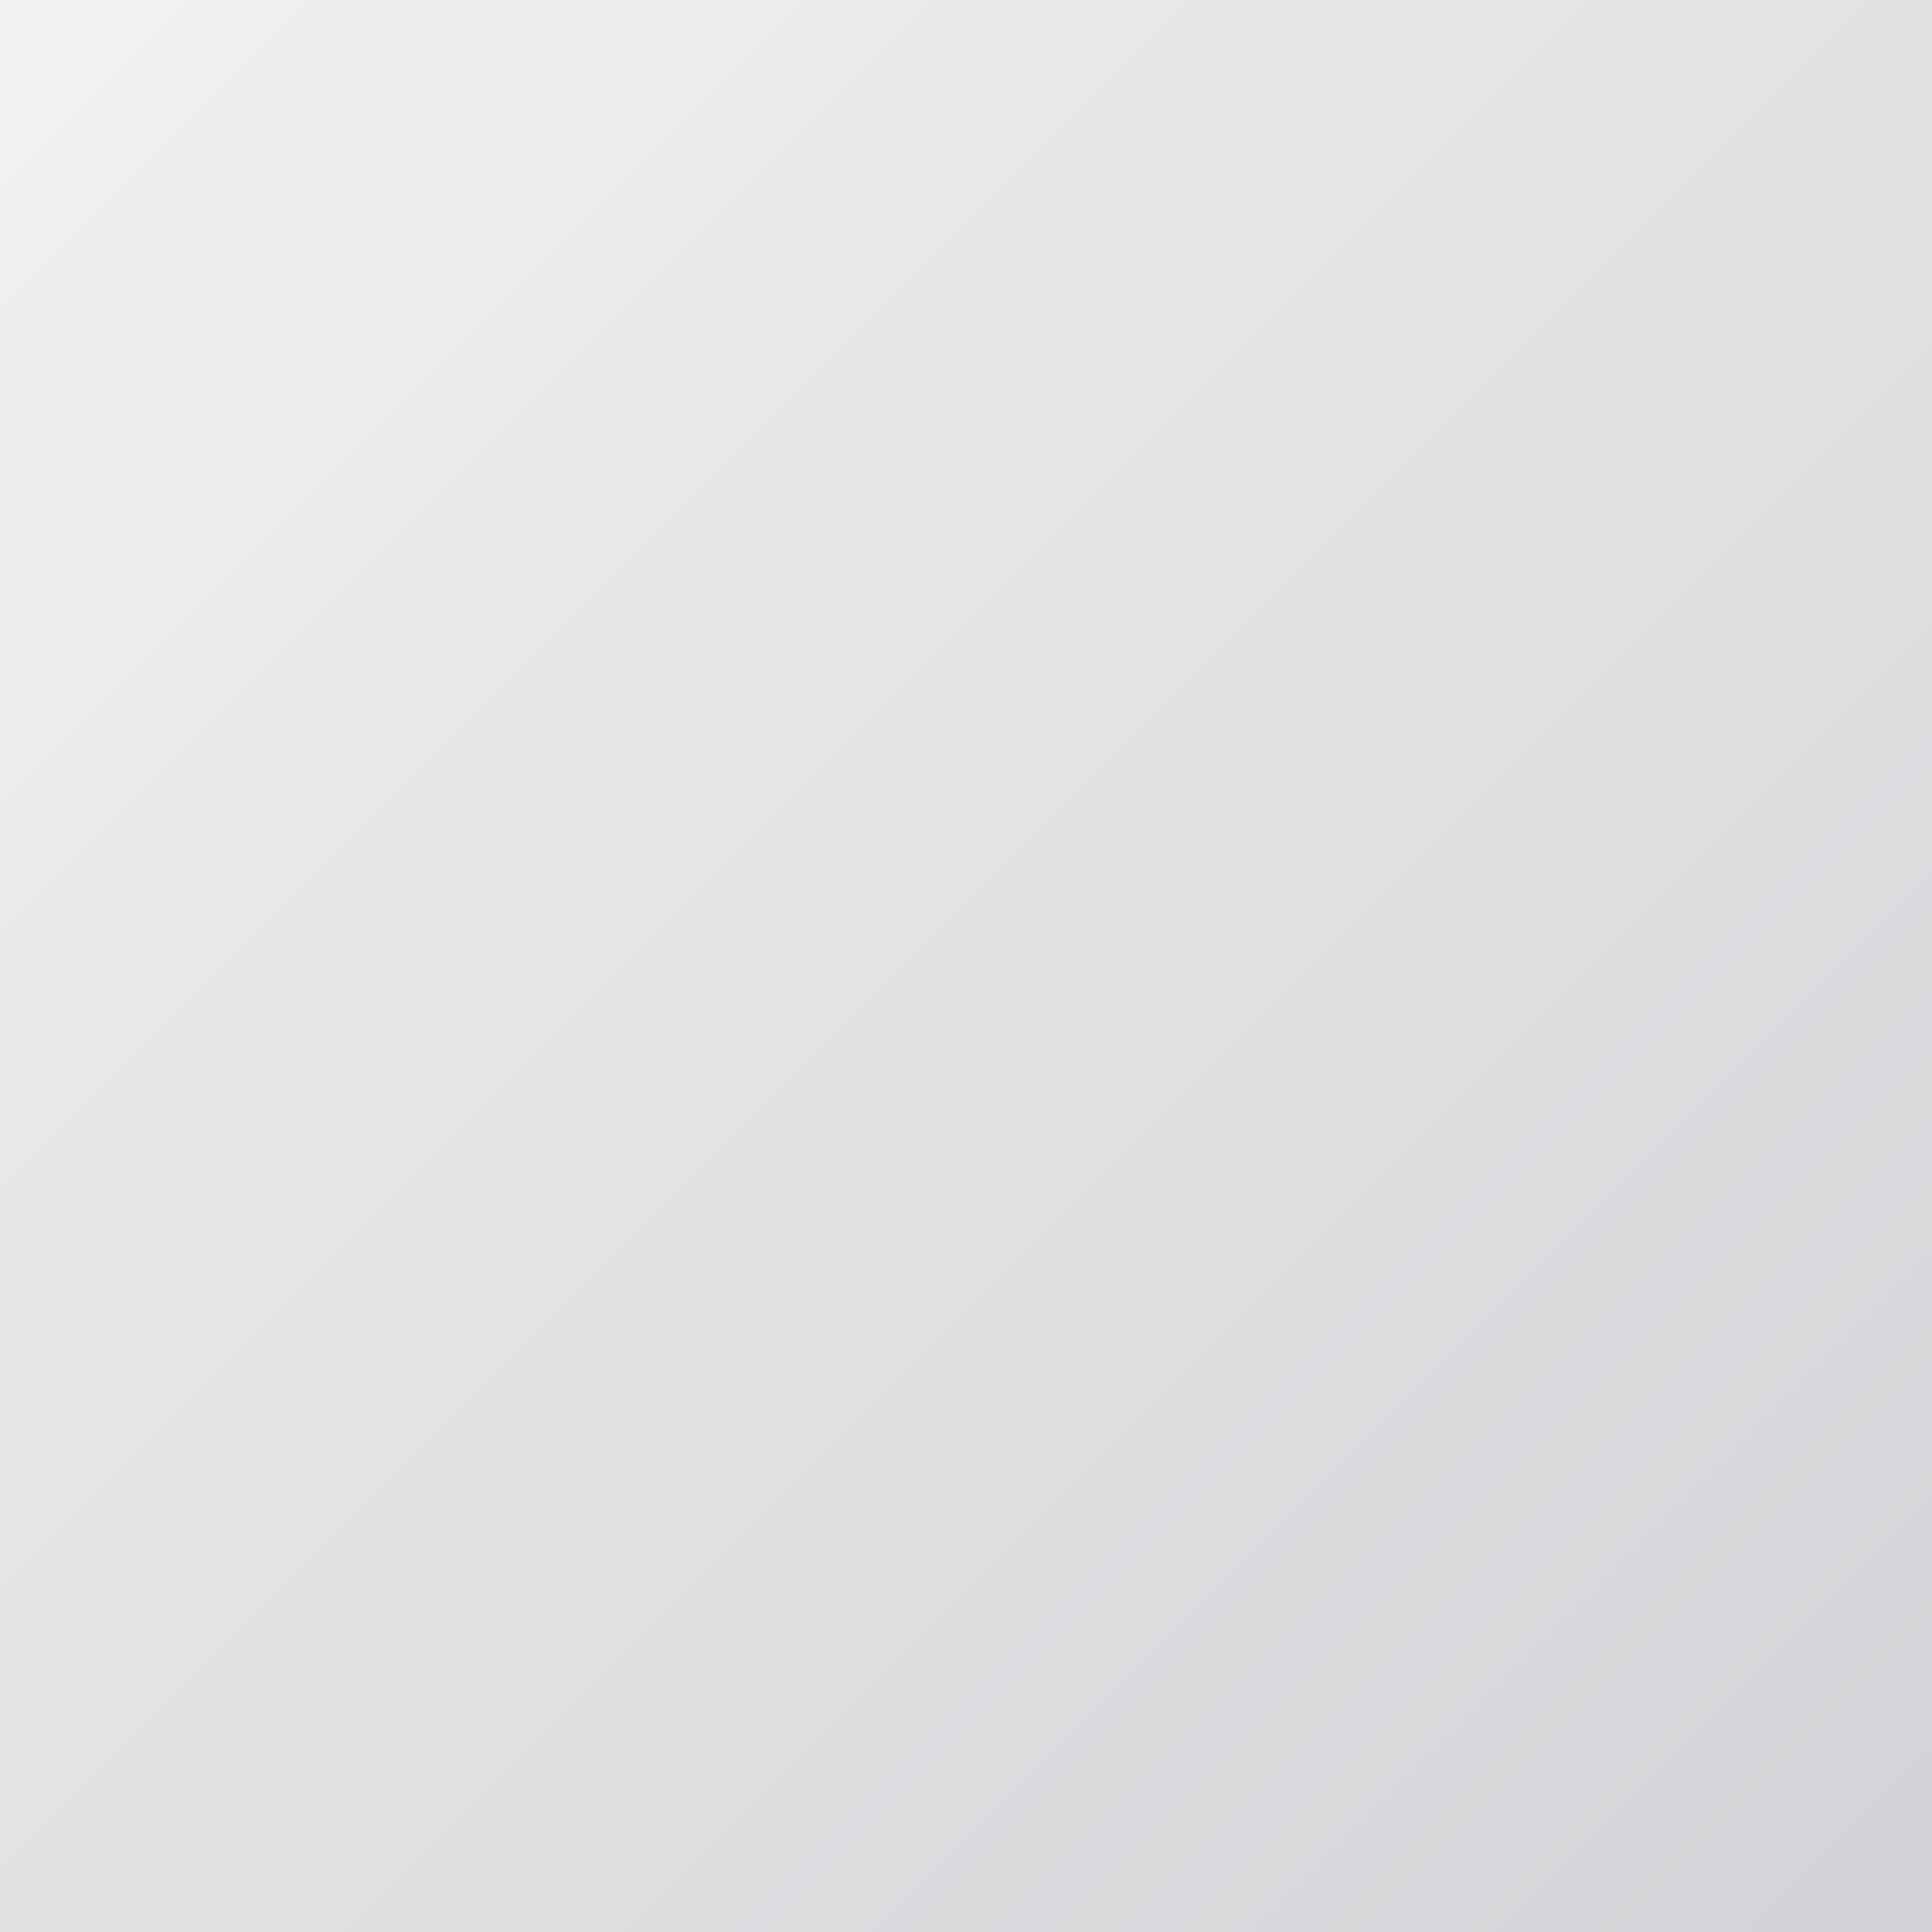
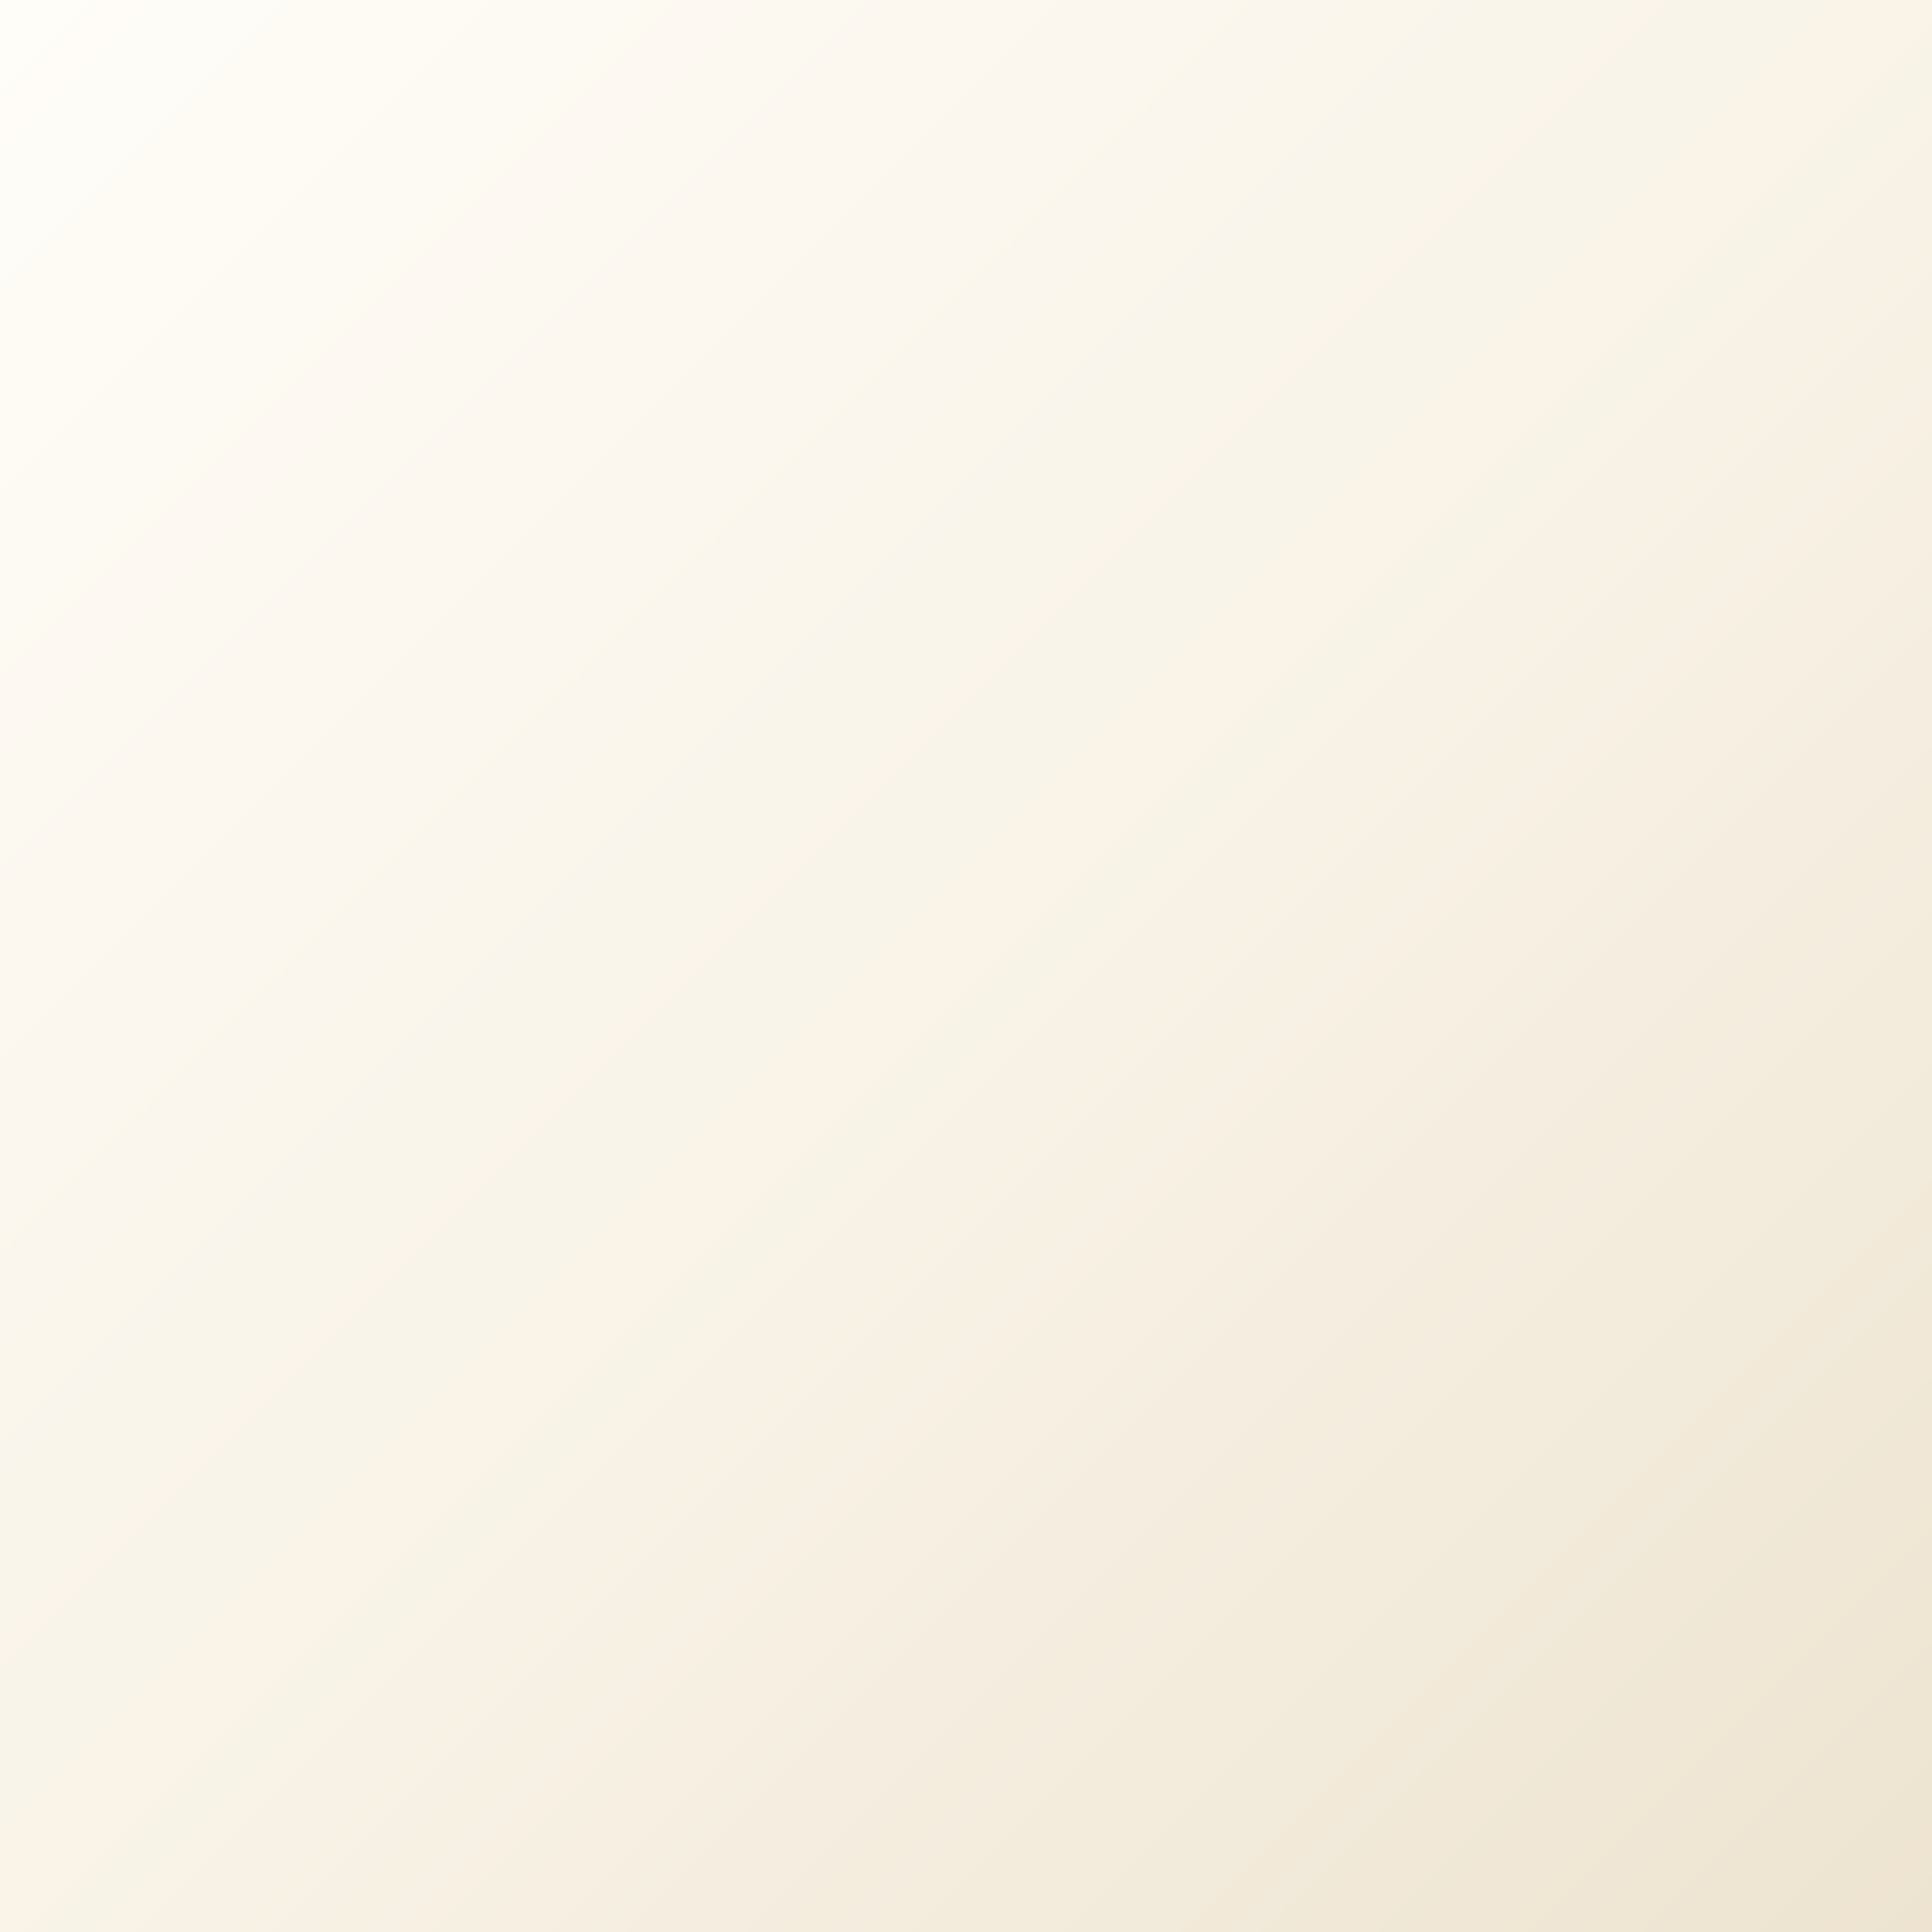
<svg xmlns="http://www.w3.org/2000/svg" viewBox="0 0 1024 1024" width="1024" height="1024">
  <defs>
    <linearGradient id="bg" x1="0" y1="0" x2="1024" y2="1024" gradientUnits="userSpaceOnUse">
-       <stop offset="0%" stop-color="#F1F1F4" />
-       <stop offset="100%" stop-color="#D2D2D8" />
+       <stop offset="0%" stop-color="#FFFDF8" />
+       <stop offset="55%" stop-color="#F8F2E6" />
+       <stop offset="100%" stop-color="#EDE3D0" />
    </linearGradient>
  </defs>
  <rect width="1024" height="1024" fill="url(#bg)" />
</svg>
